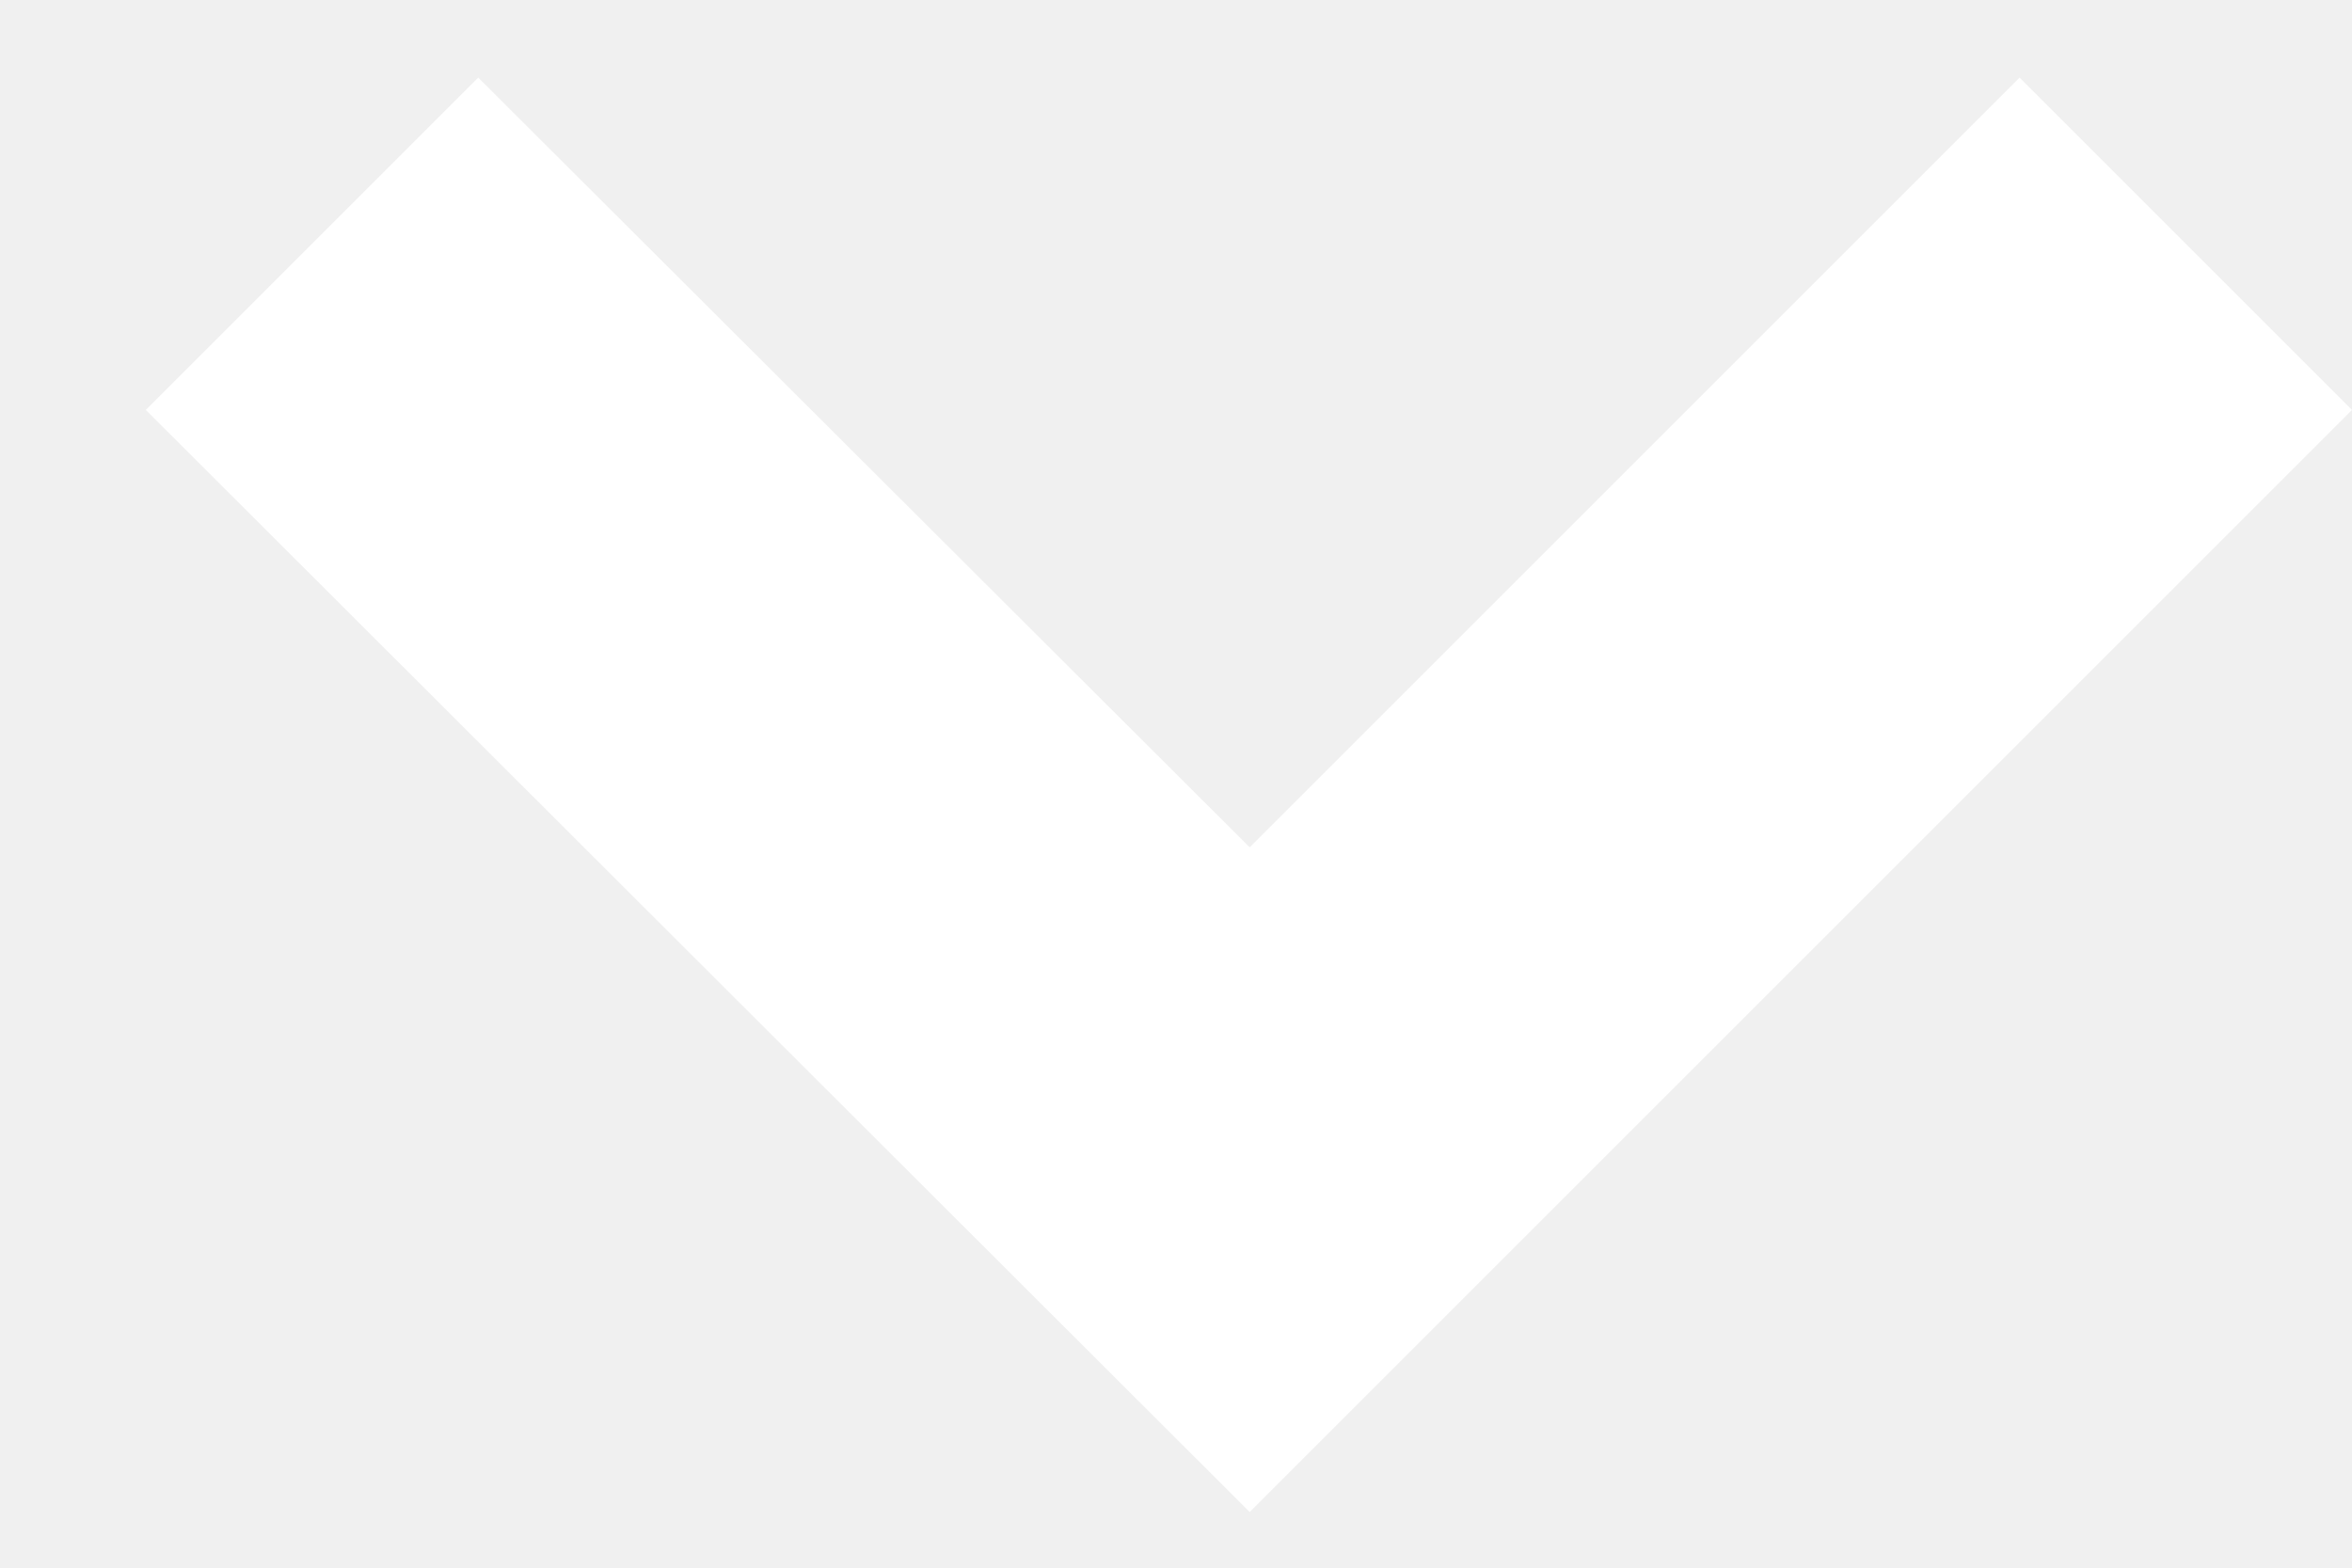
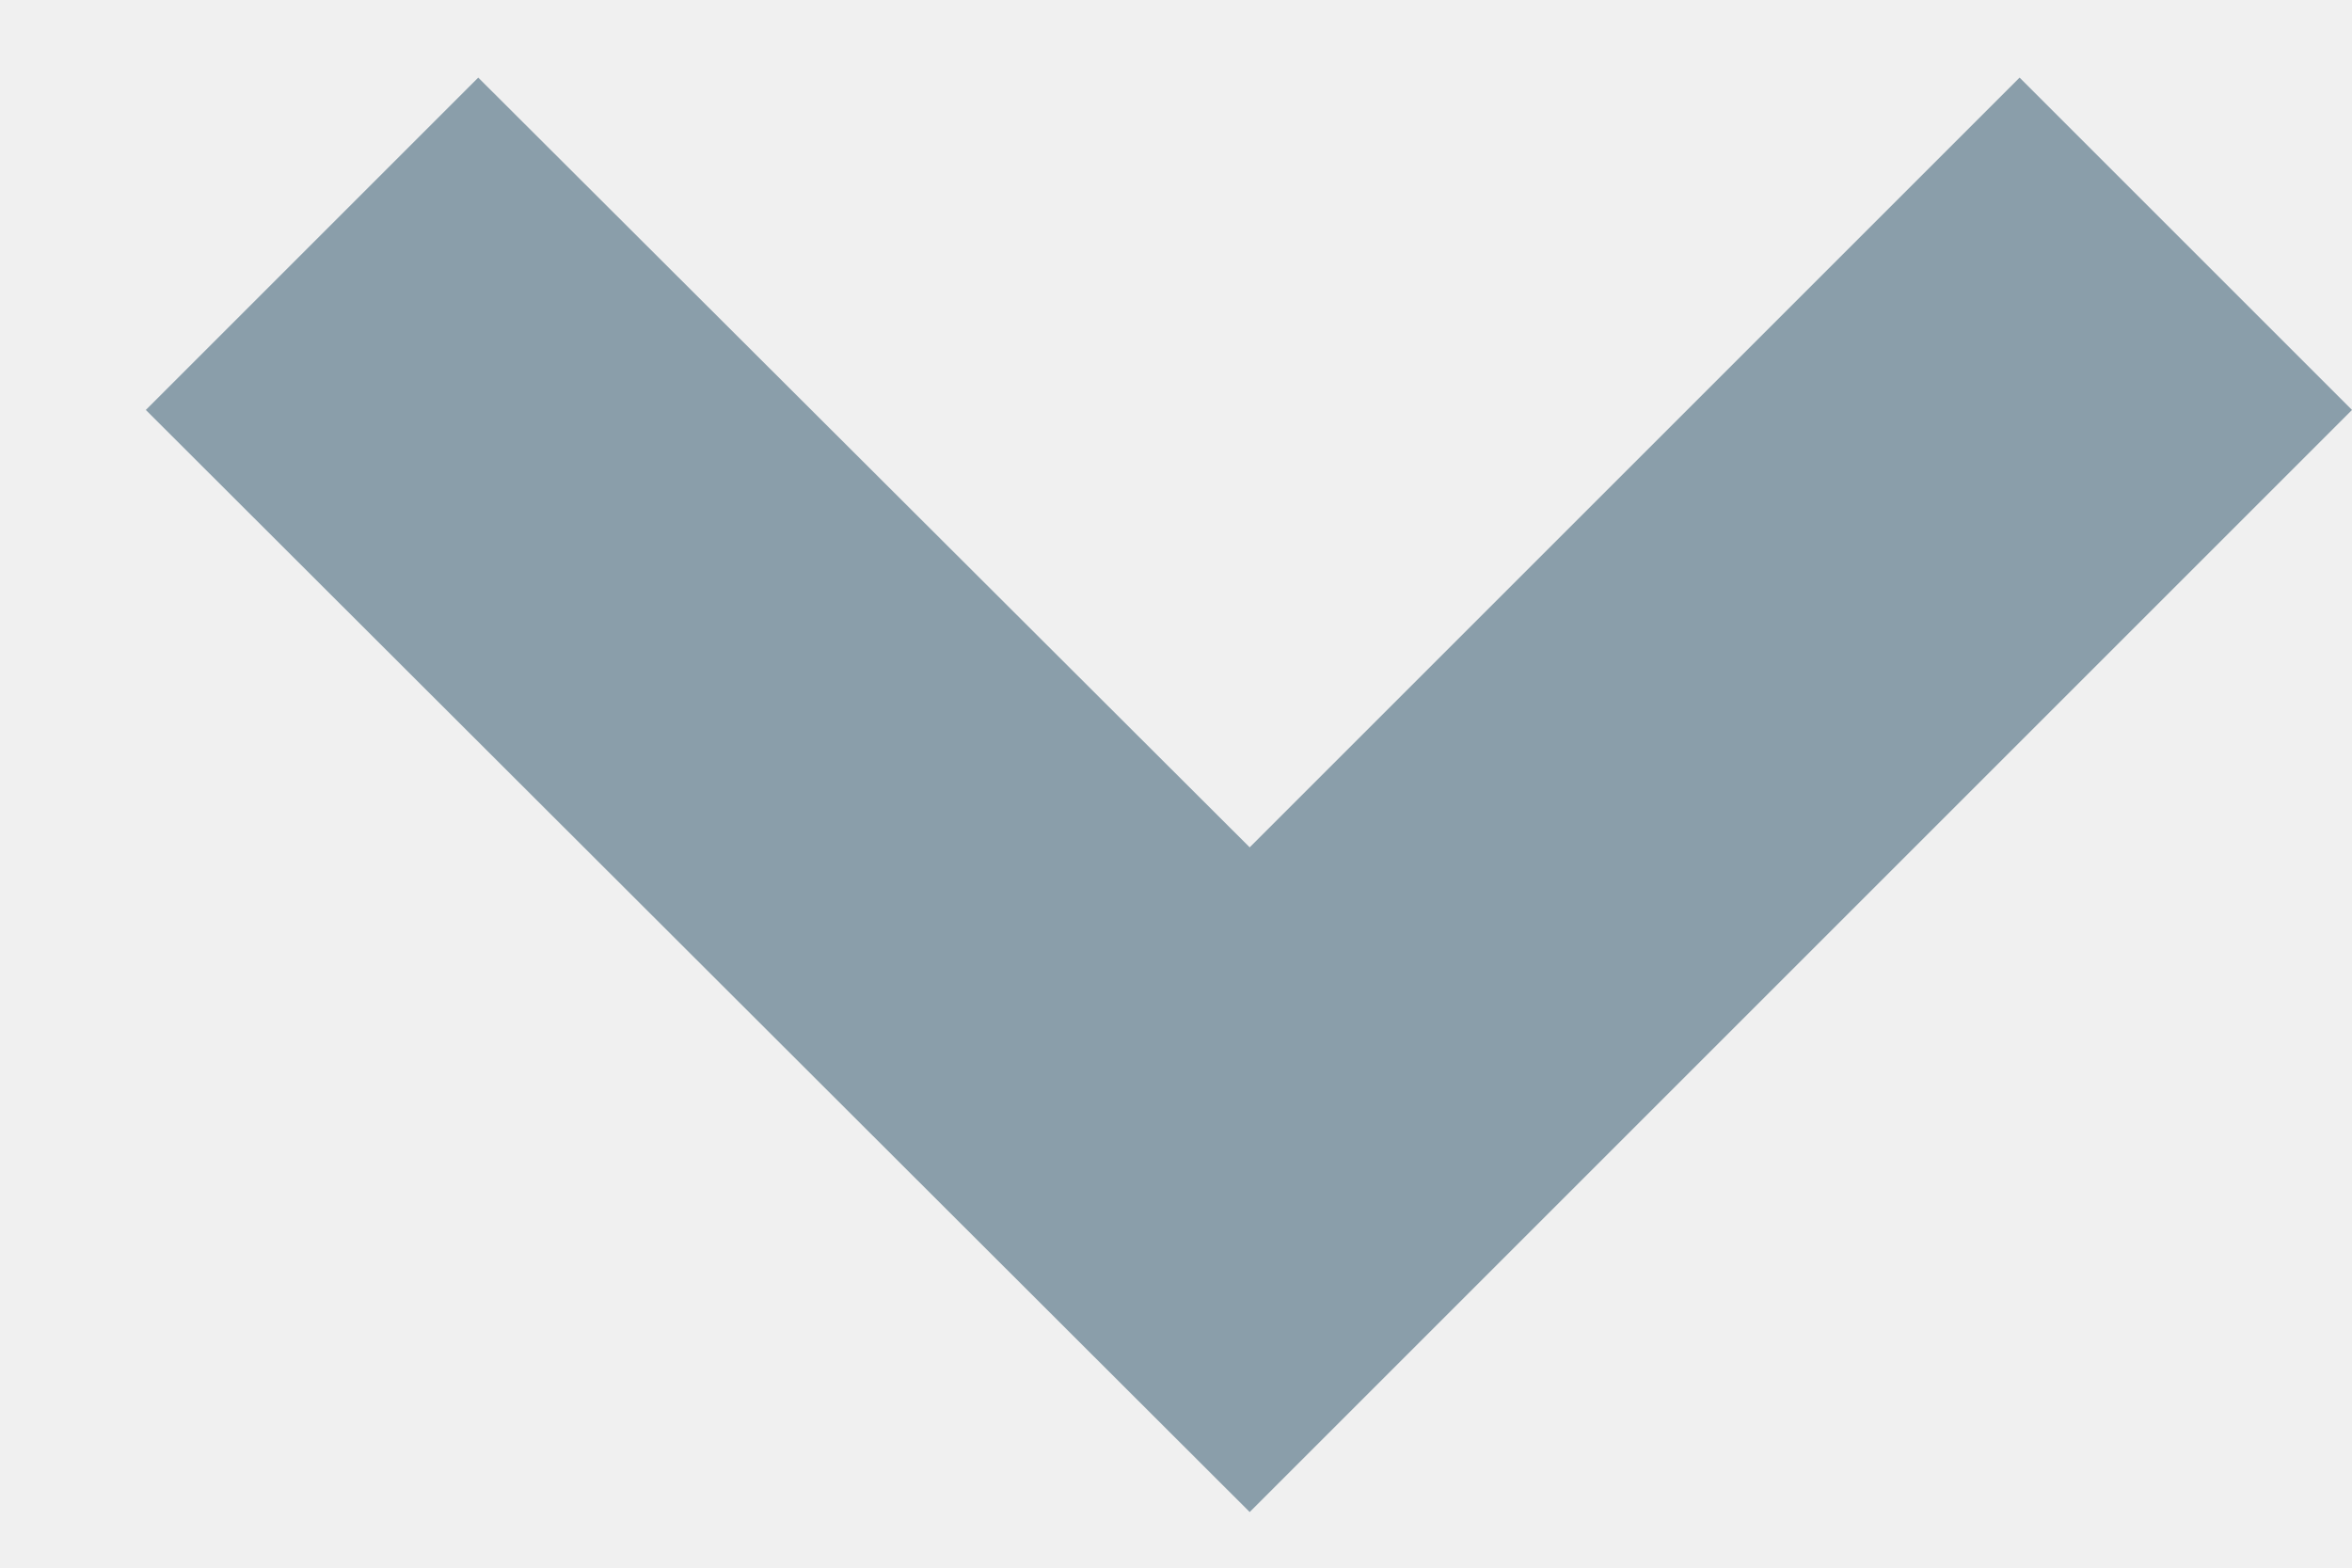
<svg xmlns="http://www.w3.org/2000/svg" width="15" height="10" viewBox="0 0 15 10" fill="none">
-   <path fill-rule="evenodd" clip-rule="evenodd" d="M15 2.615L7.97 9.645L0.93 2.615L3.05 0.495L7.97 5.405L12.88 0.495L15 2.615Z" fill="#fff" />
+   <path fill-rule="evenodd" clip-rule="evenodd" d="M15 2.615L7.97 9.645L0.93 2.615L3.05 0.495L7.97 5.405L12.88 0.495L15 2.615Z" fill="#8A9EAA" />
</svg>
